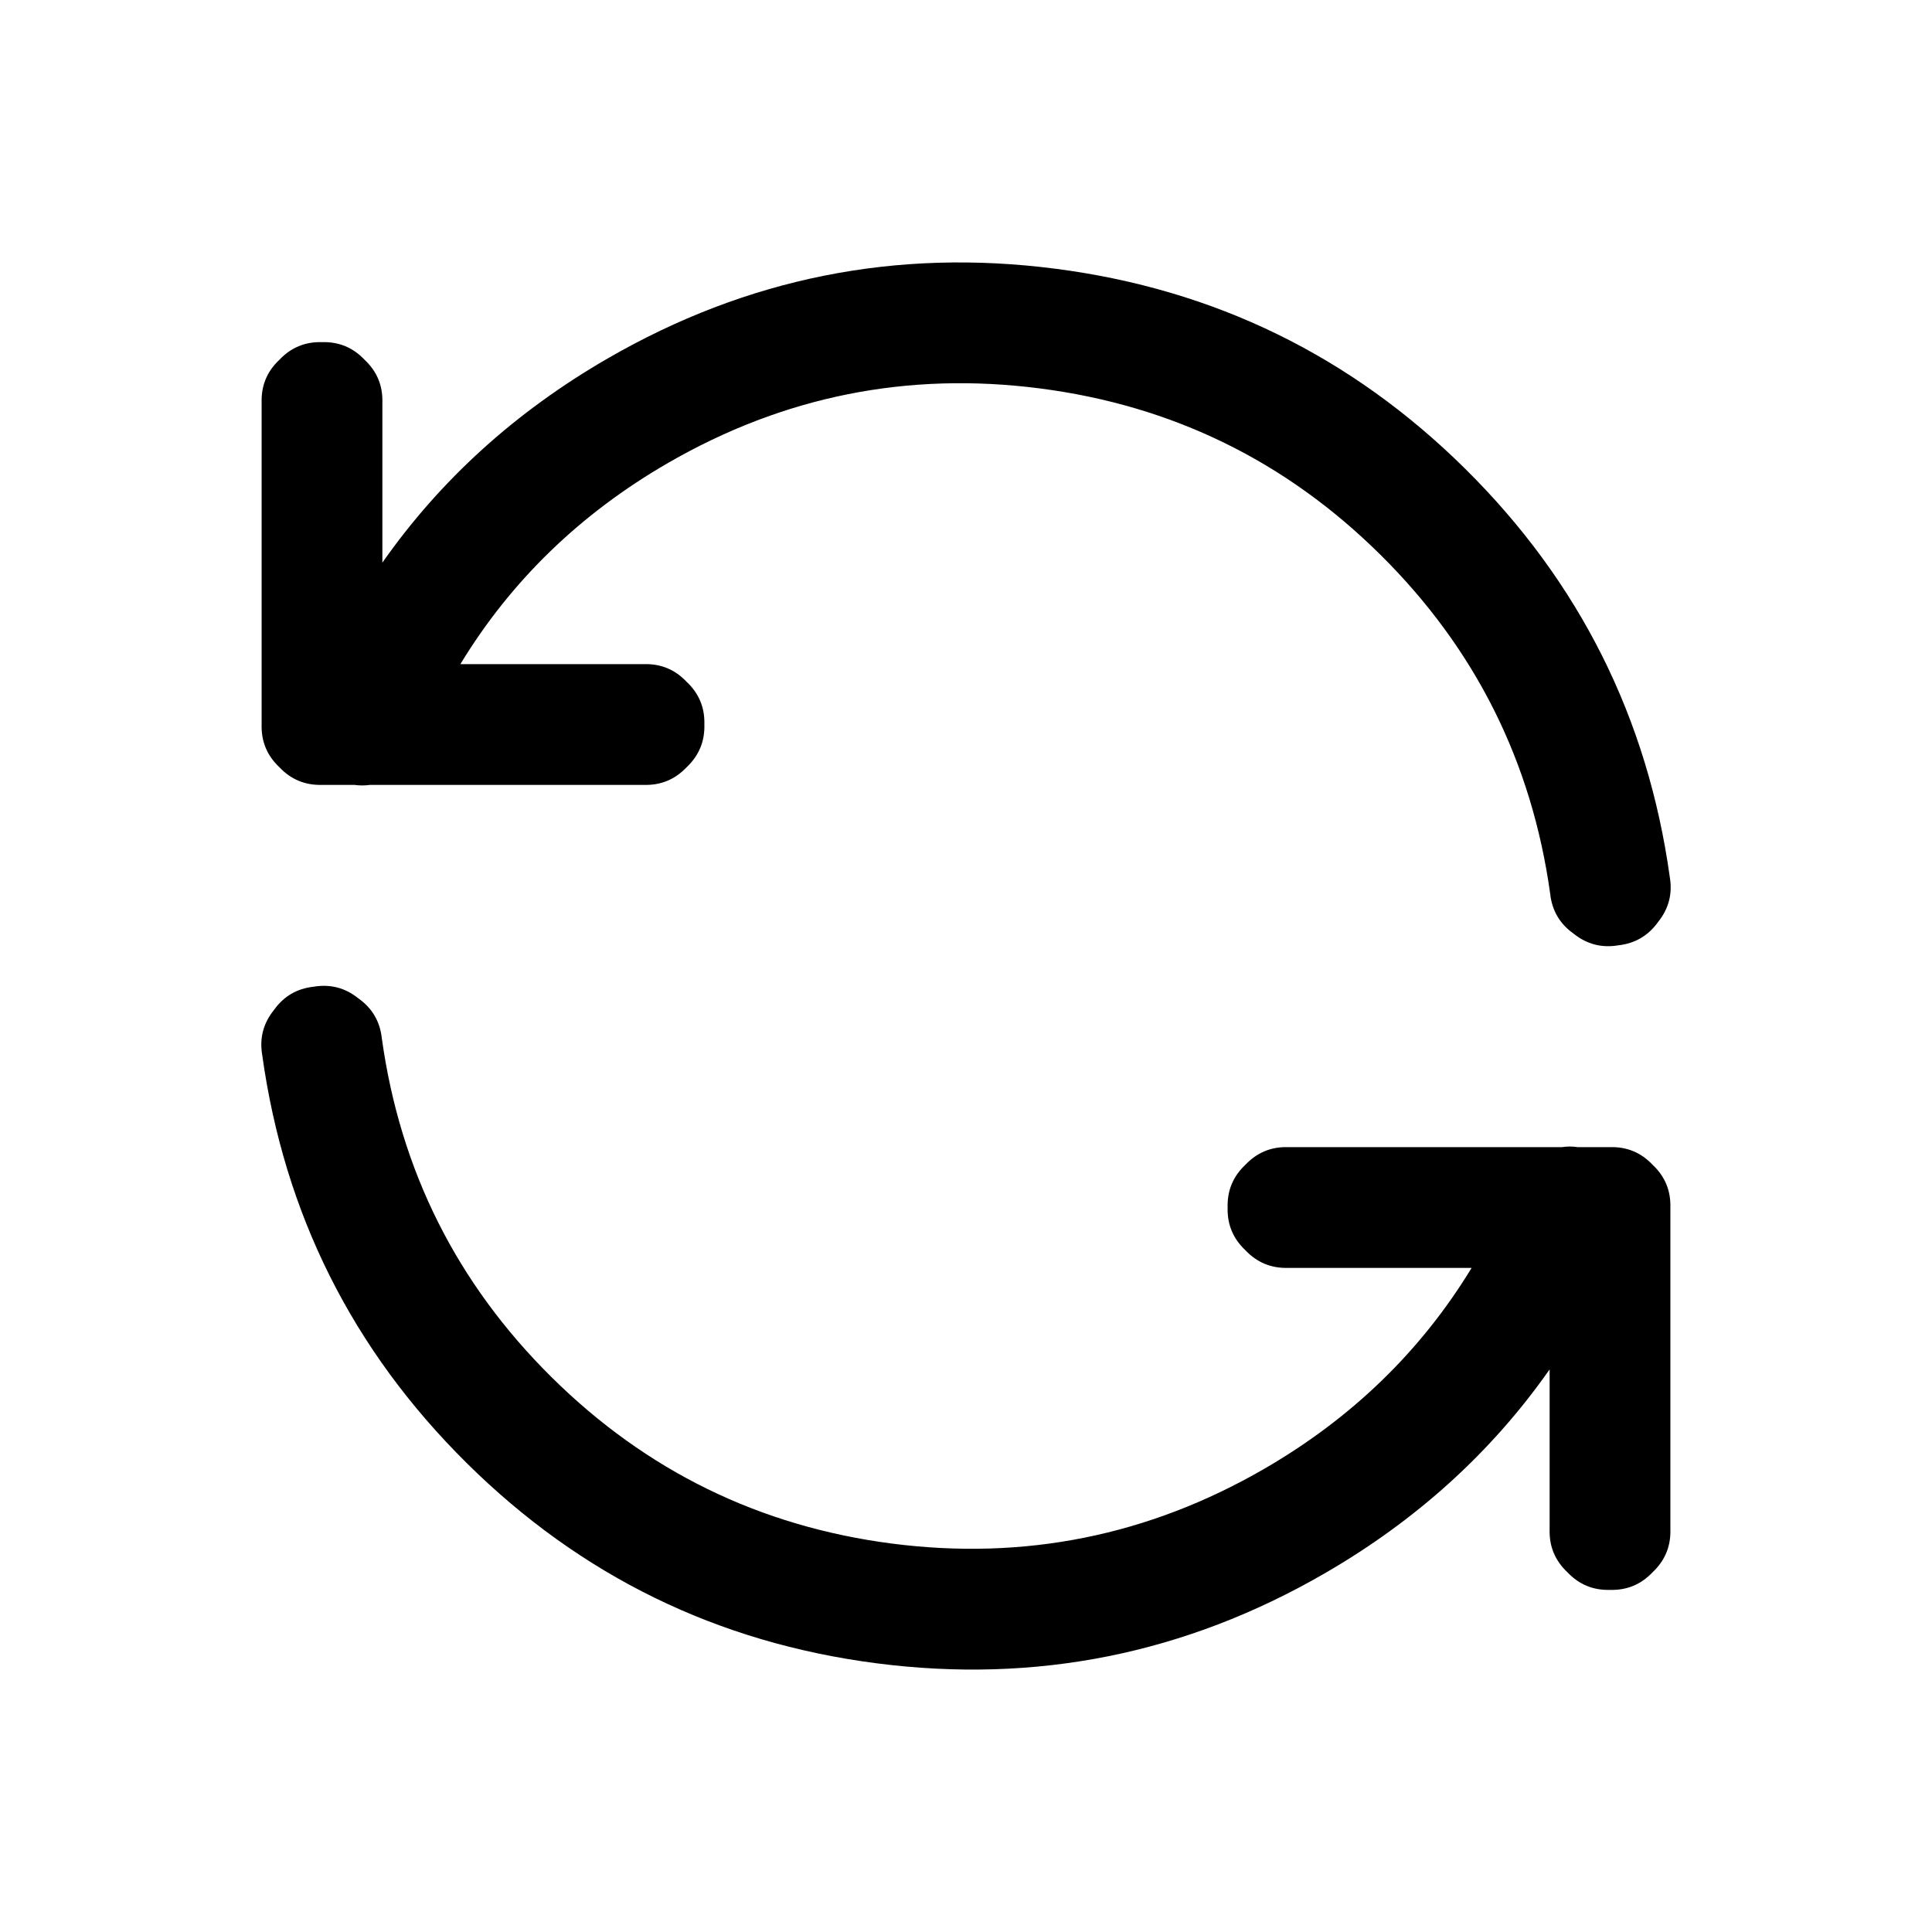
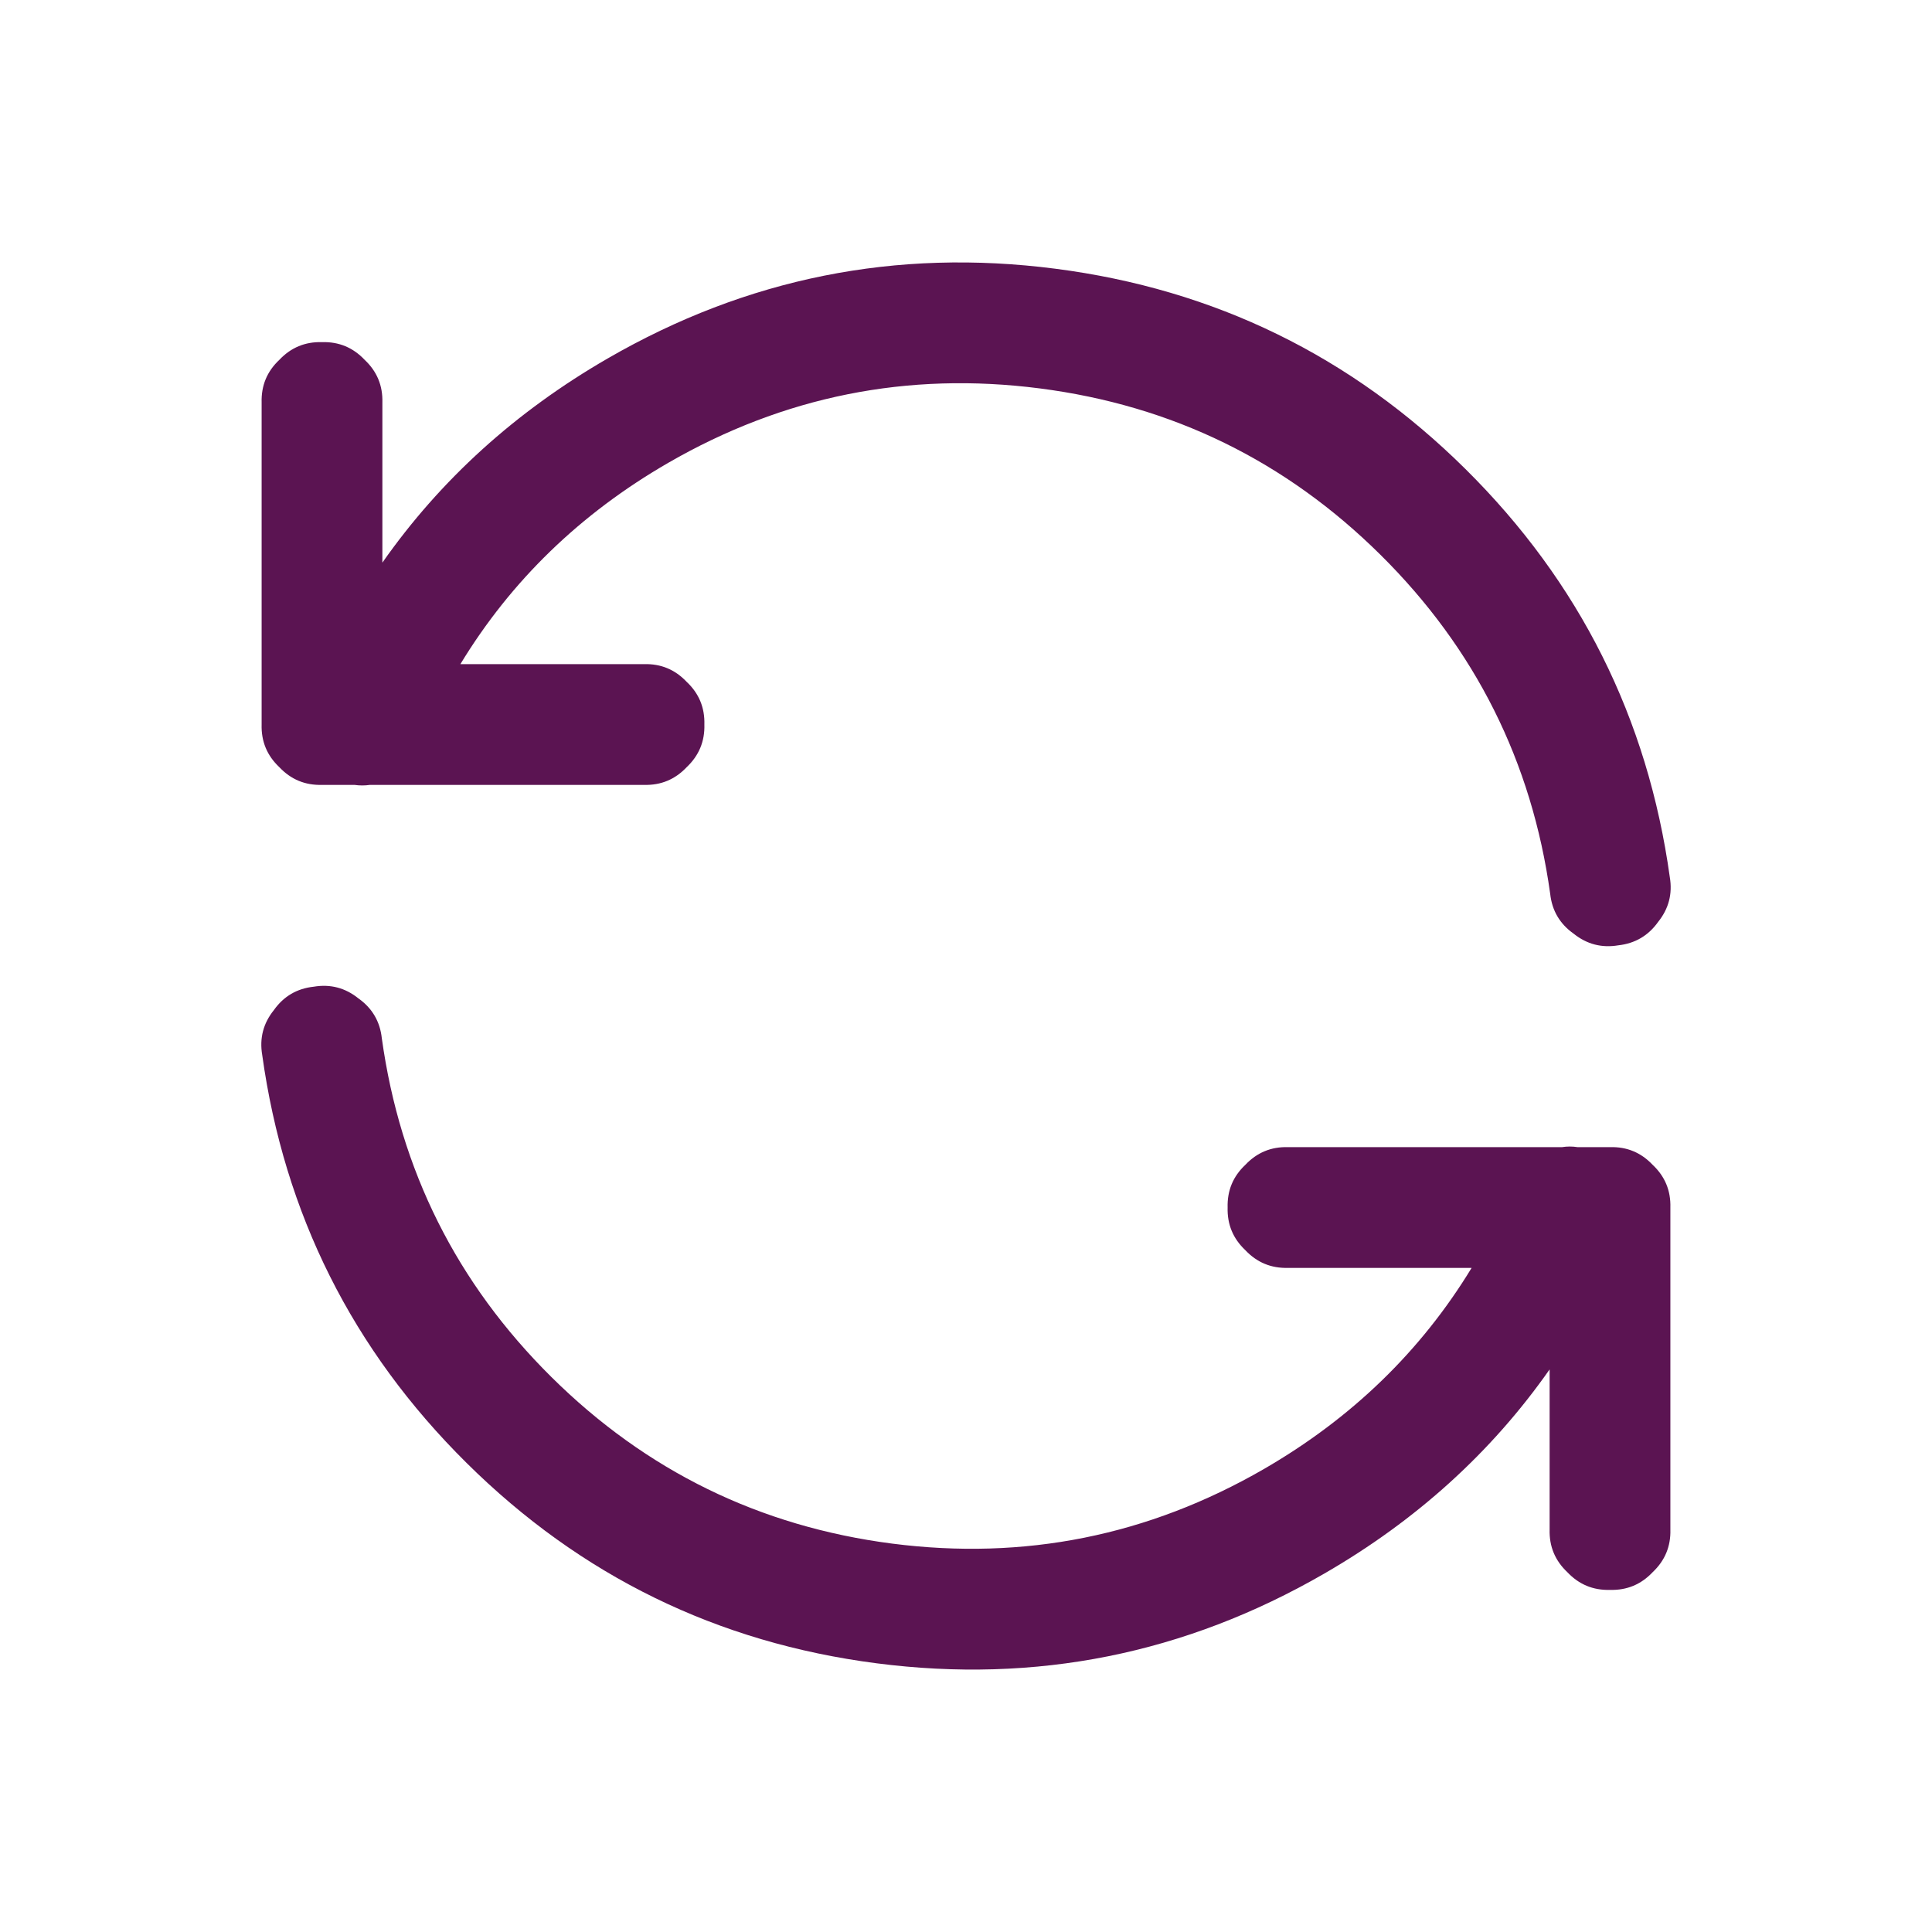
<svg xmlns="http://www.w3.org/2000/svg" width="24" height="24">
-   <path fill="#000" transform="matrix(1 0 0 1 4 4.01015)" d="M15.257 7.093Q14.915 4.631 13.149 2.882Q11.383 1.133 8.918 0.815Q6.453 0.497 4.3 1.74Q2.663 2.686 1.719 4.24L4 4.24Q4.314 4.231 4.53 4.46Q4.759 4.675 4.75 4.99Q4.759 5.304 4.53 5.52Q4.314 5.749 4 5.74L0.596 5.74Q0.5 5.754 0.403 5.74L0 5.74Q-0.314 5.749 -0.53 5.52Q-0.759 5.304 -0.75 4.99L-0.75 0.99Q-0.759 0.675 -0.53 0.46Q-0.314 0.231 0 0.24Q0.314 0.231 0.53 0.46Q0.759 0.675 0.75 0.99L0.75 2.979Q1.834 1.433 3.55 0.442Q6.141 -1.055 9.11 -0.672Q12.078 -0.289 14.204 1.816Q16.331 3.922 16.743 6.887Q16.795 7.197 16.598 7.442Q16.416 7.698 16.103 7.733Q15.793 7.785 15.548 7.588Q15.291 7.406 15.257 7.093ZM0.743 8.887Q1.085 11.348 2.851 13.097Q4.617 14.846 7.082 15.165Q9.547 15.482 11.7 14.239Q13.336 13.293 14.281 11.74L12 11.74Q11.686 11.749 11.47 11.52Q11.241 11.304 11.25 10.99Q11.241 10.675 11.47 10.46Q11.686 10.231 12 10.24L15.404 10.24Q15.5 10.225 15.597 10.24L16 10.24Q16.314 10.231 16.53 10.46Q16.759 10.675 16.75 10.99L16.75 14.99Q16.759 15.304 16.53 15.52Q16.314 15.749 16 15.74Q15.686 15.749 15.47 15.52Q15.241 15.304 15.25 14.99L15.25 13.001Q14.166 14.547 12.45 15.538Q9.858 17.035 6.89 16.652Q3.922 16.269 1.796 14.163Q-0.331 12.057 -0.743 9.093Q-0.795 8.783 -0.598 8.538Q-0.416 8.281 -0.103 8.247Q0.207 8.195 0.452 8.392Q0.709 8.574 0.743 8.887Z" fill-rule="evenodd" />
+   <path fill="#5b1452" transform="matrix(1 0 0 1 4 4.01015)" d="M15.257 7.093Q14.915 4.631 13.149 2.882Q11.383 1.133 8.918 0.815Q6.453 0.497 4.3 1.74Q2.663 2.686 1.719 4.24L4 4.24Q4.314 4.231 4.53 4.46Q4.759 4.675 4.75 4.99Q4.759 5.304 4.53 5.52Q4.314 5.749 4 5.74L0.596 5.74Q0.5 5.754 0.403 5.74L0 5.74Q-0.314 5.749 -0.53 5.52Q-0.759 5.304 -0.75 4.99L-0.75 0.99Q-0.759 0.675 -0.53 0.46Q-0.314 0.231 0 0.24Q0.314 0.231 0.53 0.46Q0.759 0.675 0.75 0.99L0.75 2.979Q1.834 1.433 3.55 0.442Q6.141 -1.055 9.11 -0.672Q12.078 -0.289 14.204 1.816Q16.331 3.922 16.743 6.887Q16.795 7.197 16.598 7.442Q16.416 7.698 16.103 7.733Q15.793 7.785 15.548 7.588Q15.291 7.406 15.257 7.093ZM0.743 8.887Q1.085 11.348 2.851 13.097Q4.617 14.846 7.082 15.165Q9.547 15.482 11.7 14.239Q13.336 13.293 14.281 11.74L12 11.74Q11.686 11.749 11.47 11.52Q11.241 11.304 11.25 10.99Q11.241 10.675 11.47 10.46Q11.686 10.231 12 10.24L15.404 10.24Q15.5 10.225 15.597 10.24L16 10.24Q16.314 10.231 16.53 10.46Q16.759 10.675 16.75 10.99L16.75 14.99Q16.759 15.304 16.53 15.52Q16.314 15.749 16 15.74Q15.686 15.749 15.47 15.52Q15.241 15.304 15.25 14.99L15.25 13.001Q14.166 14.547 12.45 15.538Q9.858 17.035 6.89 16.652Q3.922 16.269 1.796 14.163Q-0.331 12.057 -0.743 9.093Q-0.795 8.783 -0.598 8.538Q-0.416 8.281 -0.103 8.247Q0.207 8.195 0.452 8.392Q0.709 8.574 0.743 8.887Z" fill-rule="evenodd" />
</svg>
